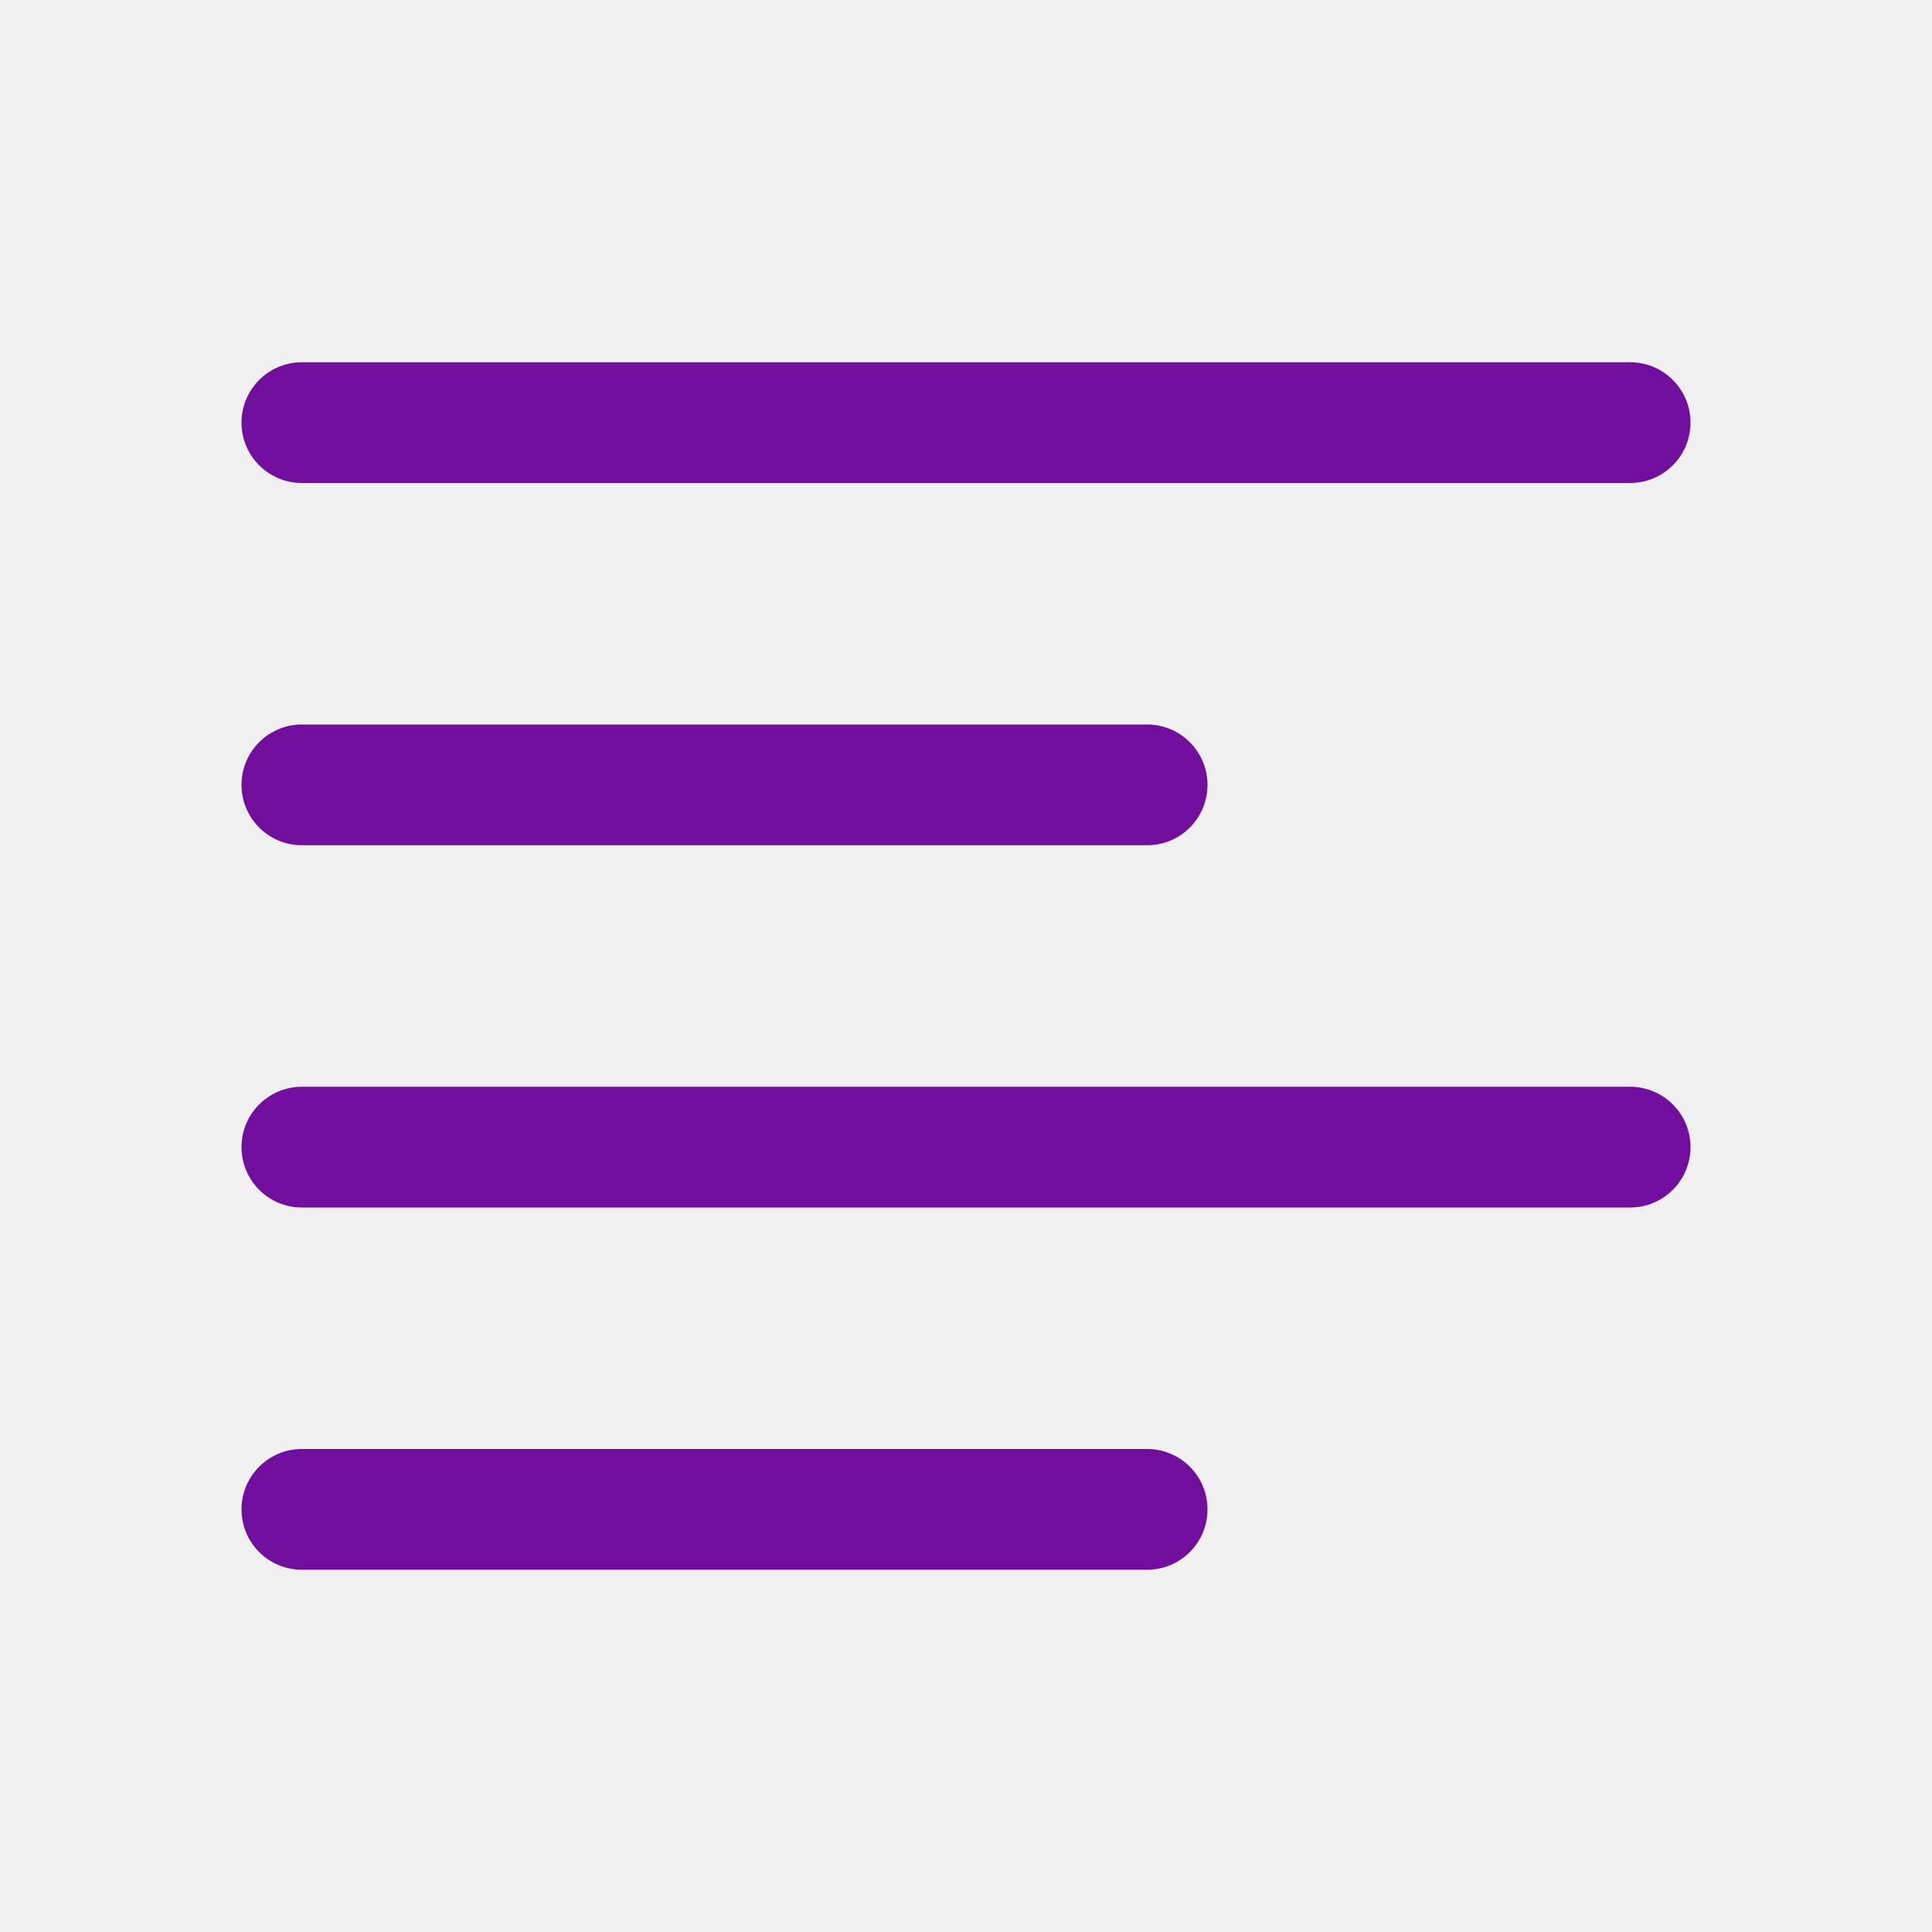
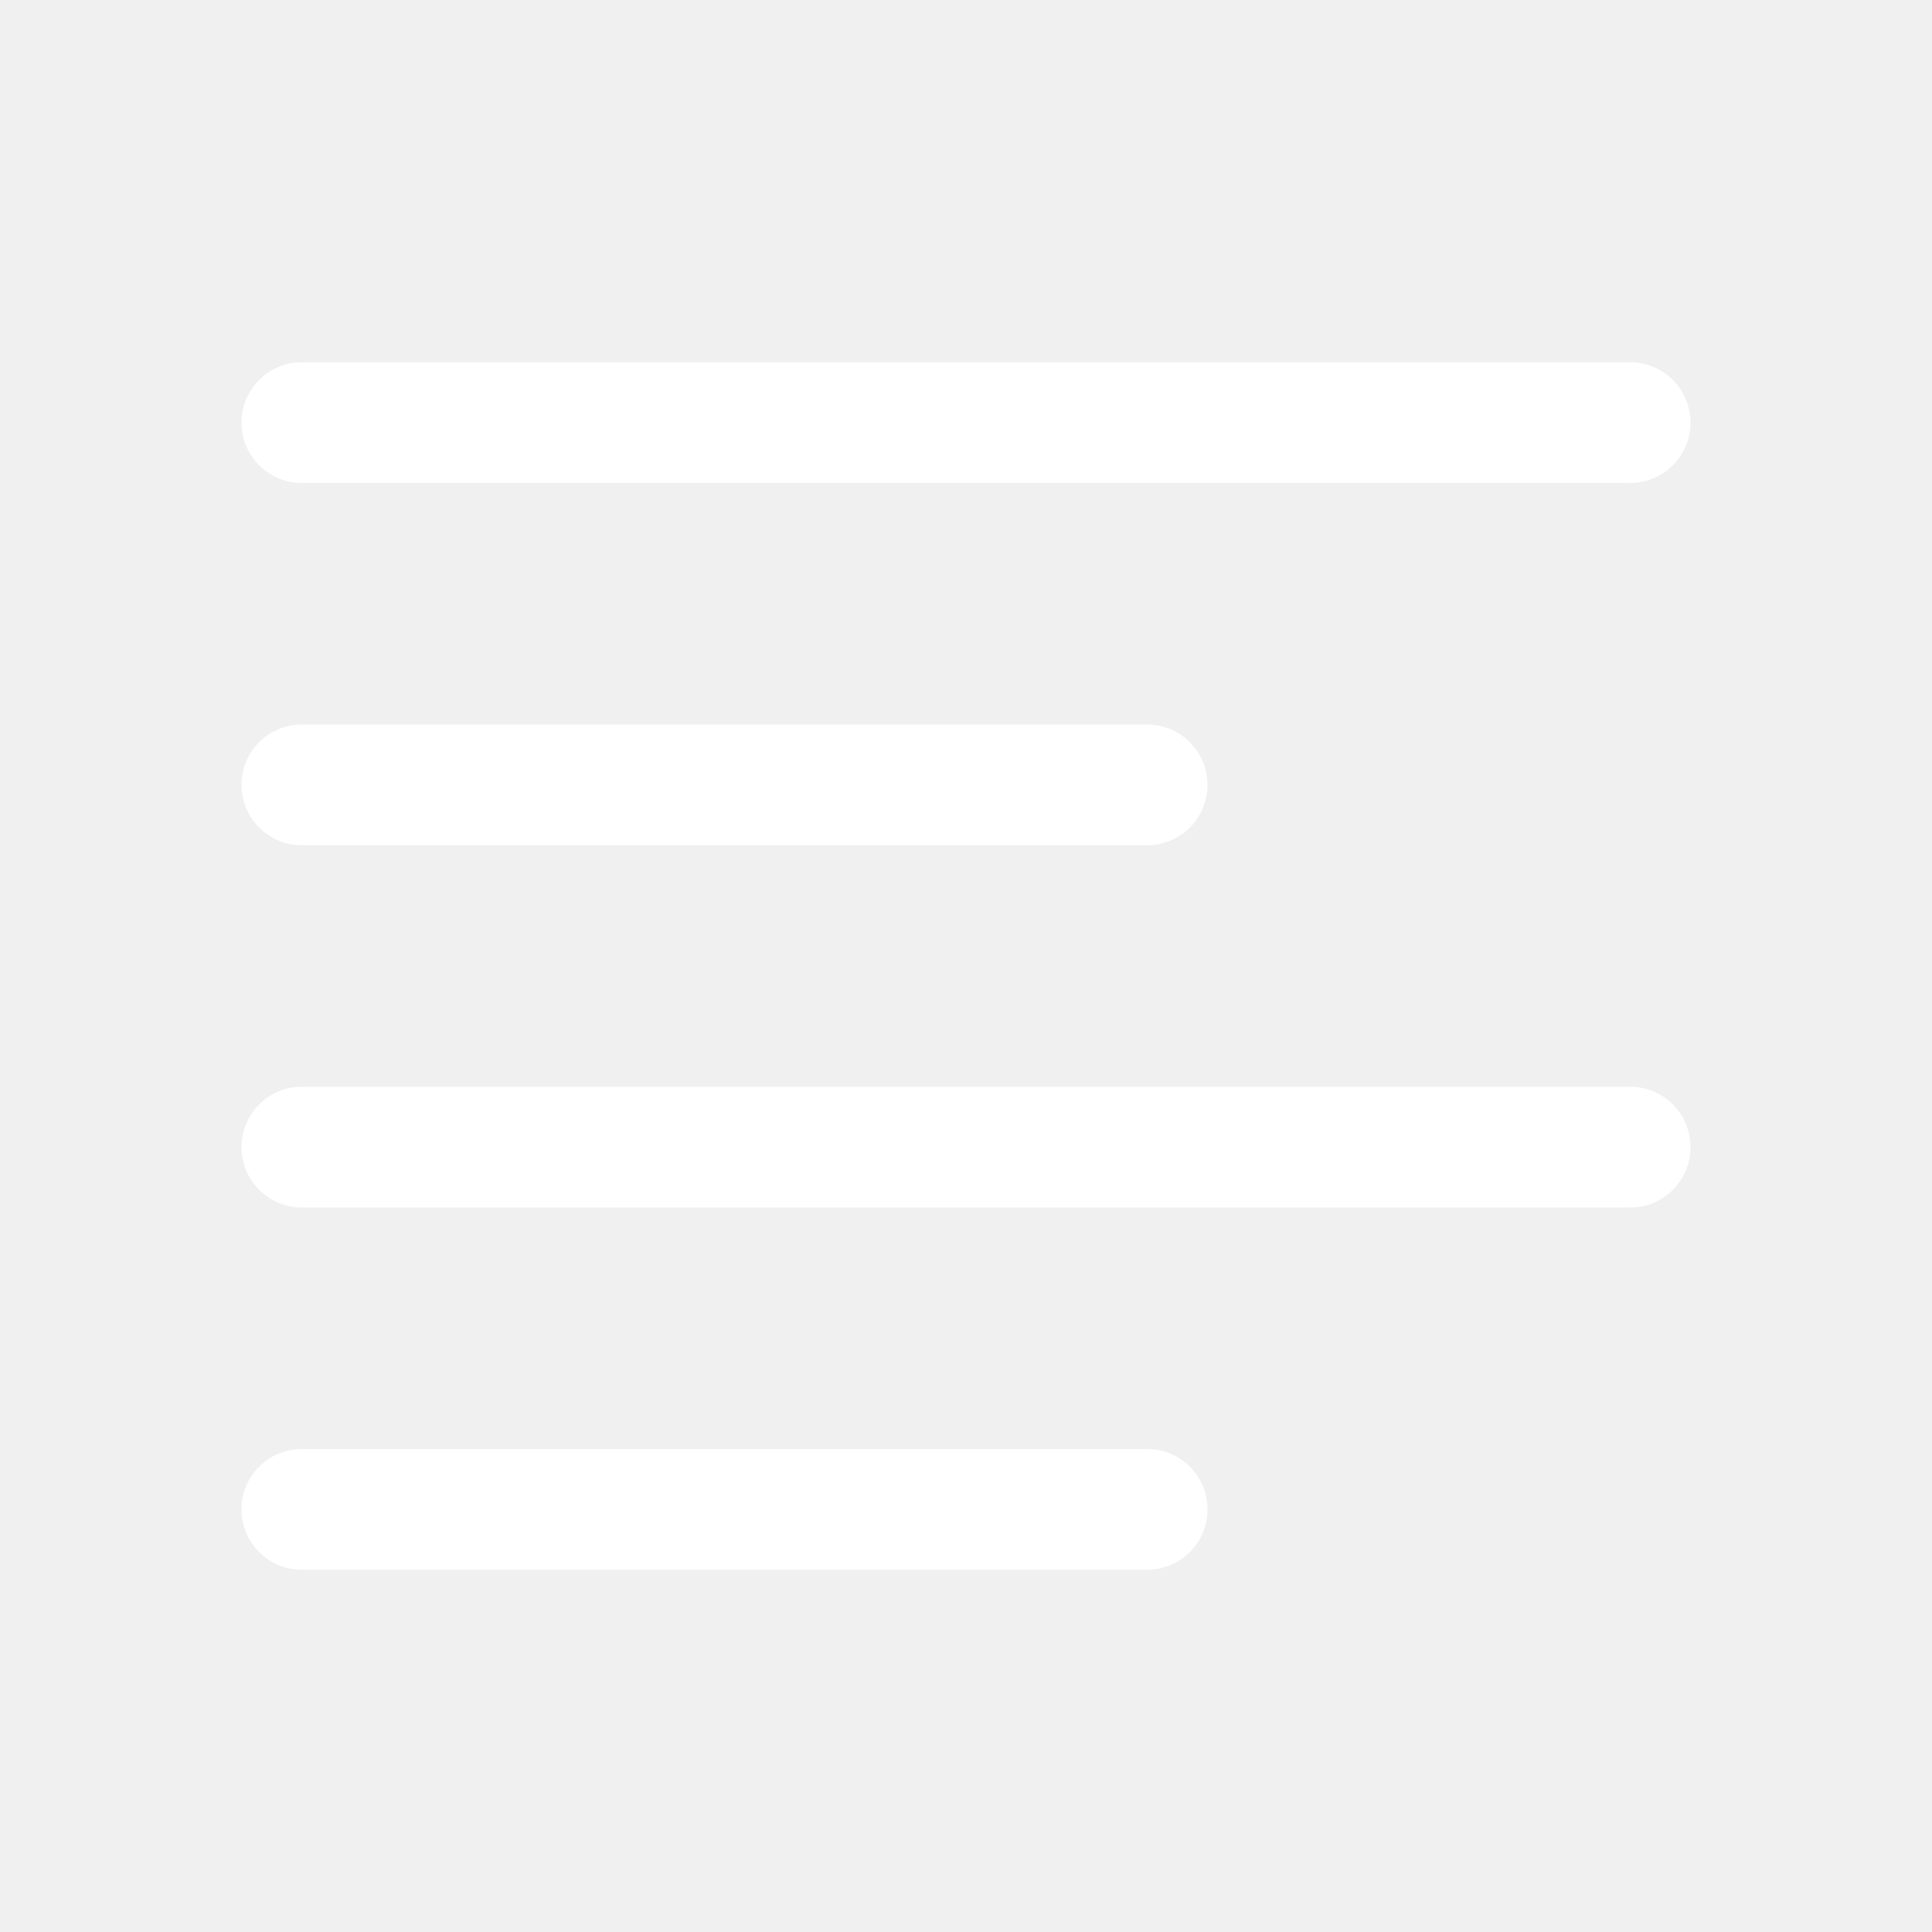
- <svg xmlns="http://www.w3.org/2000/svg" width="16" height="16" fill="#720e9e" class="bi bi-text-left" viewBox="0 0 16 16">
+ <svg xmlns="http://www.w3.org/2000/svg" width="16" height="16" fill="white" class="bi bi-text-left" viewBox="0 0 16 16">
  <path fill-rule="evenodd" d="M2 12.5a.5.5 0 0 1 .5-.5h7a.5.5 0 0 1 0 1h-7a.5.5 0 0 1-.5-.5zm0-3a.5.5 0 0 1 .5-.5h11a.5.5 0 0 1 0 1h-11a.5.5 0 0 1-.5-.5zm0-3a.5.5 0 0 1 .5-.5h7a.5.5 0 0 1 0 1h-7a.5.5 0 0 1-.5-.5zm0-3a.5.5 0 0 1 .5-.5h11a.5.5 0 0 1 0 1h-11a.5.5 0 0 1-.5-.5z" />
</svg>
